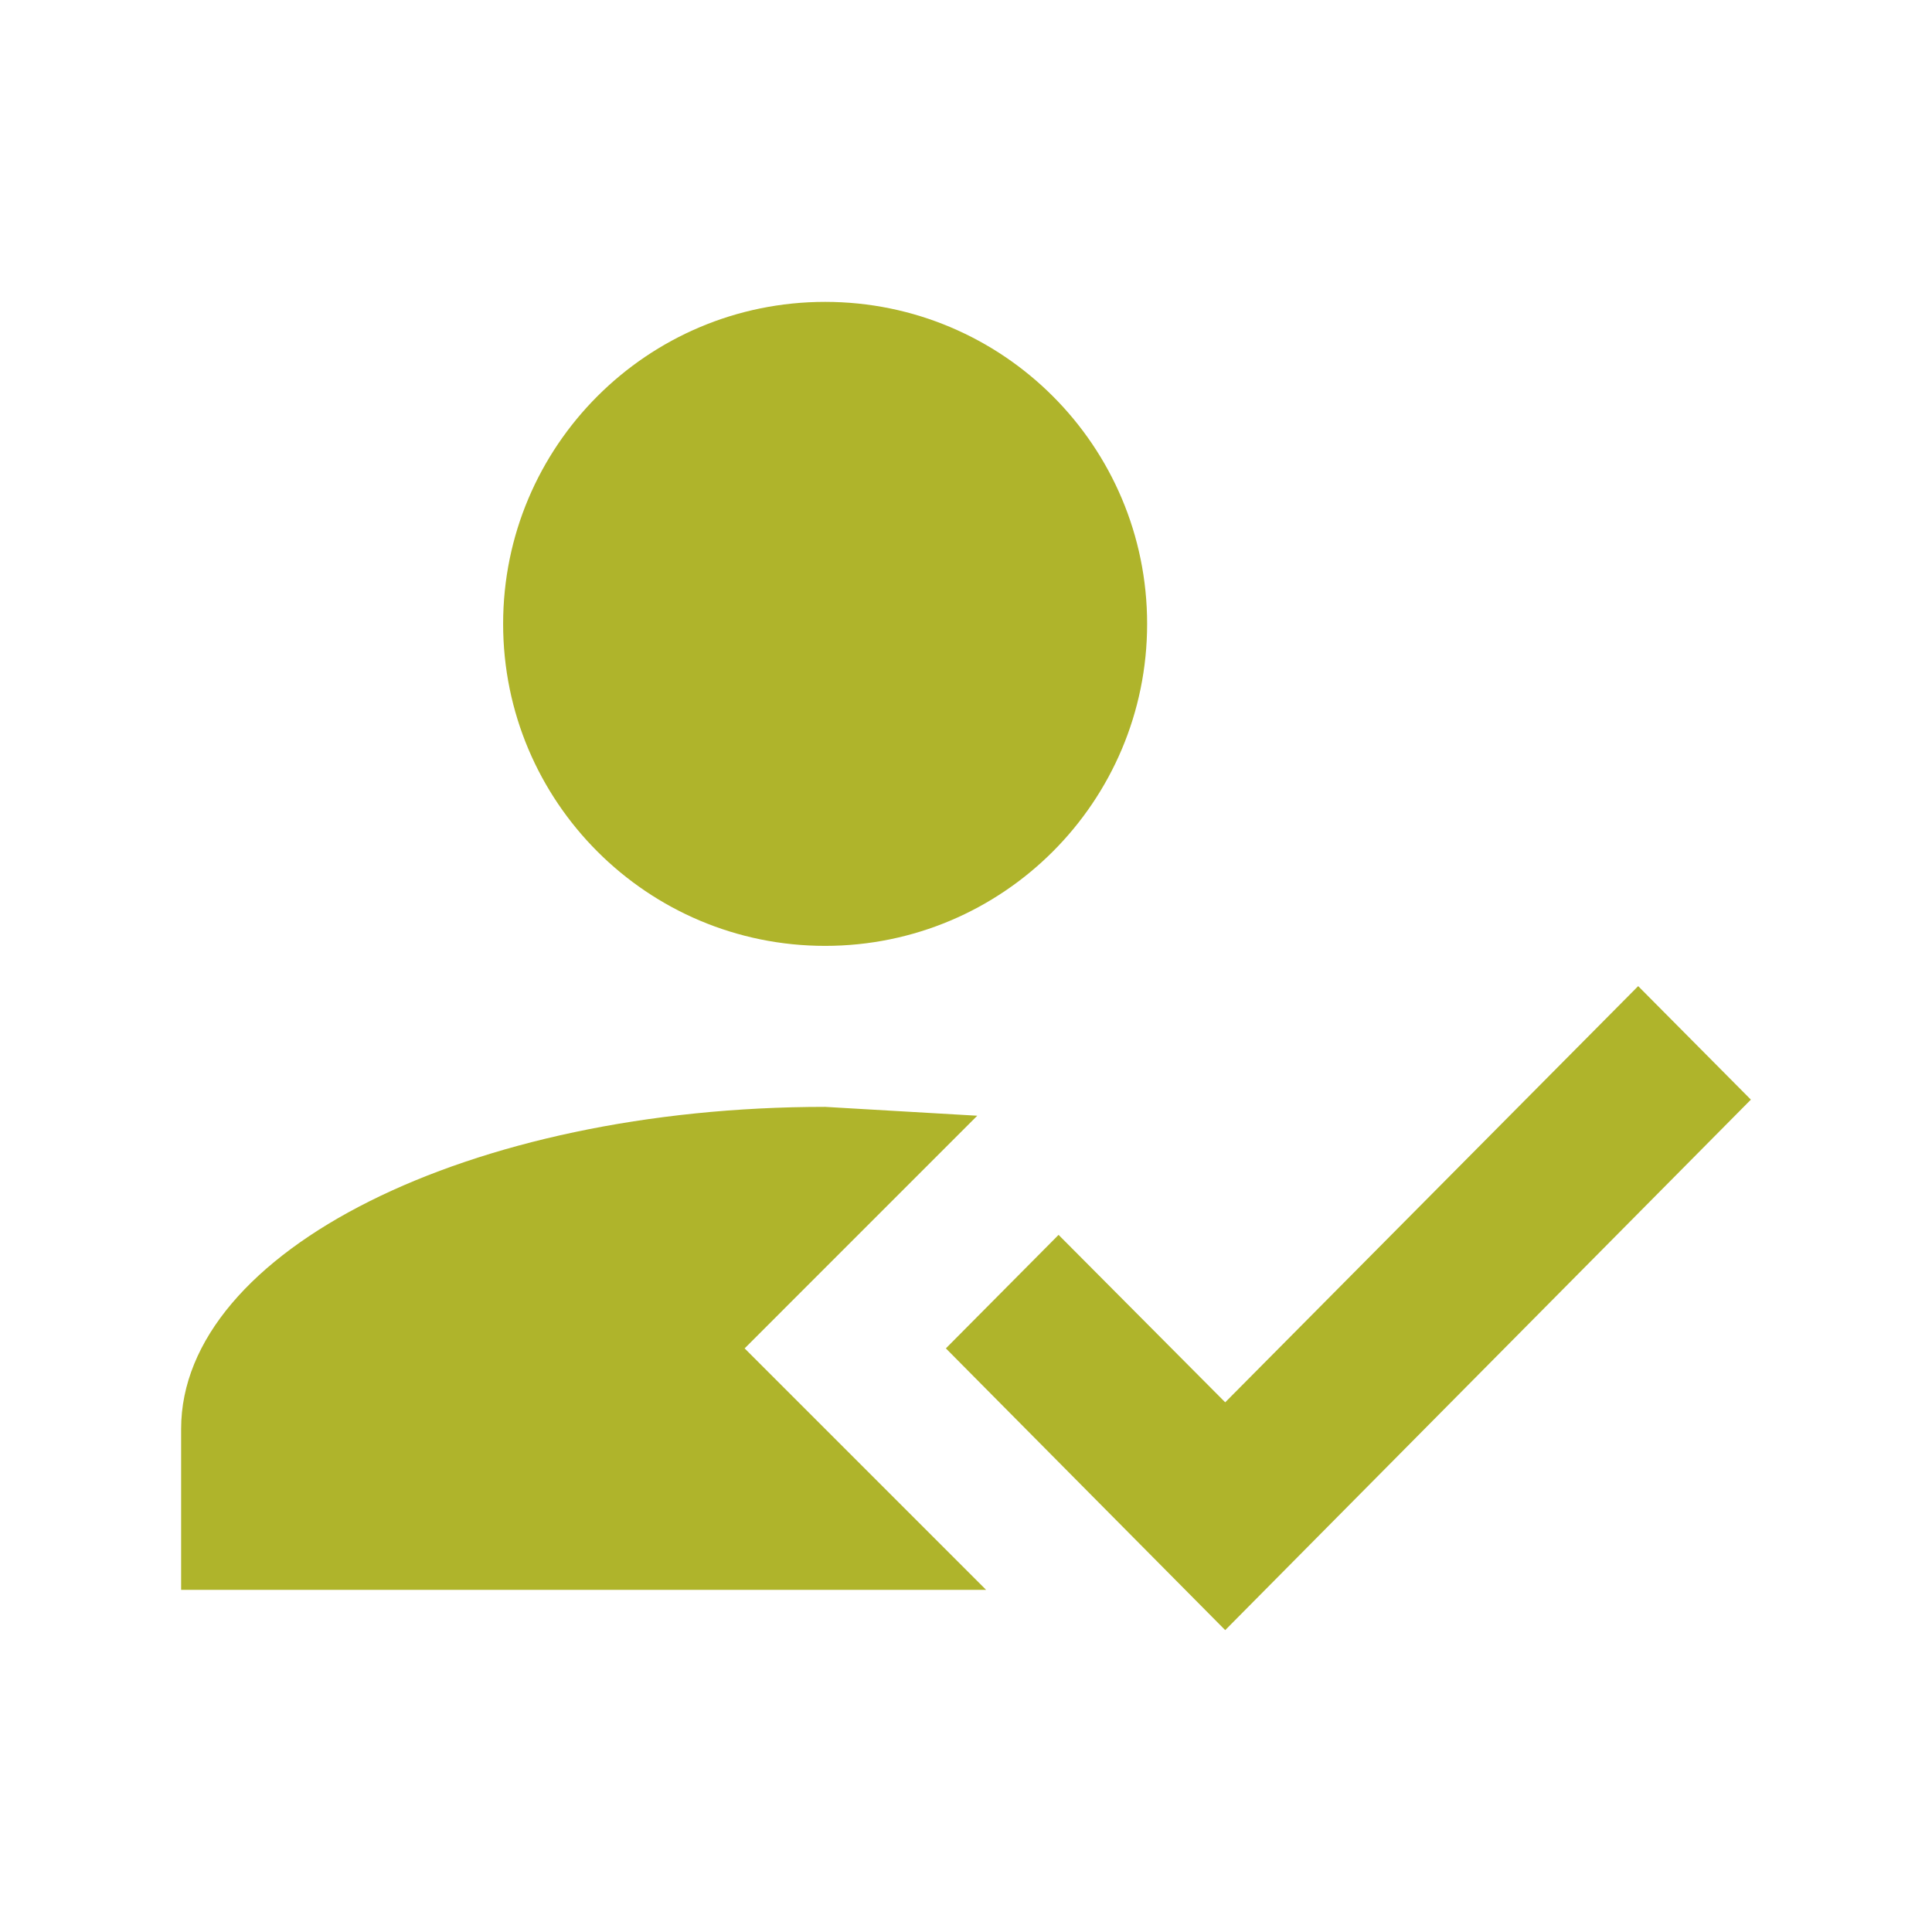
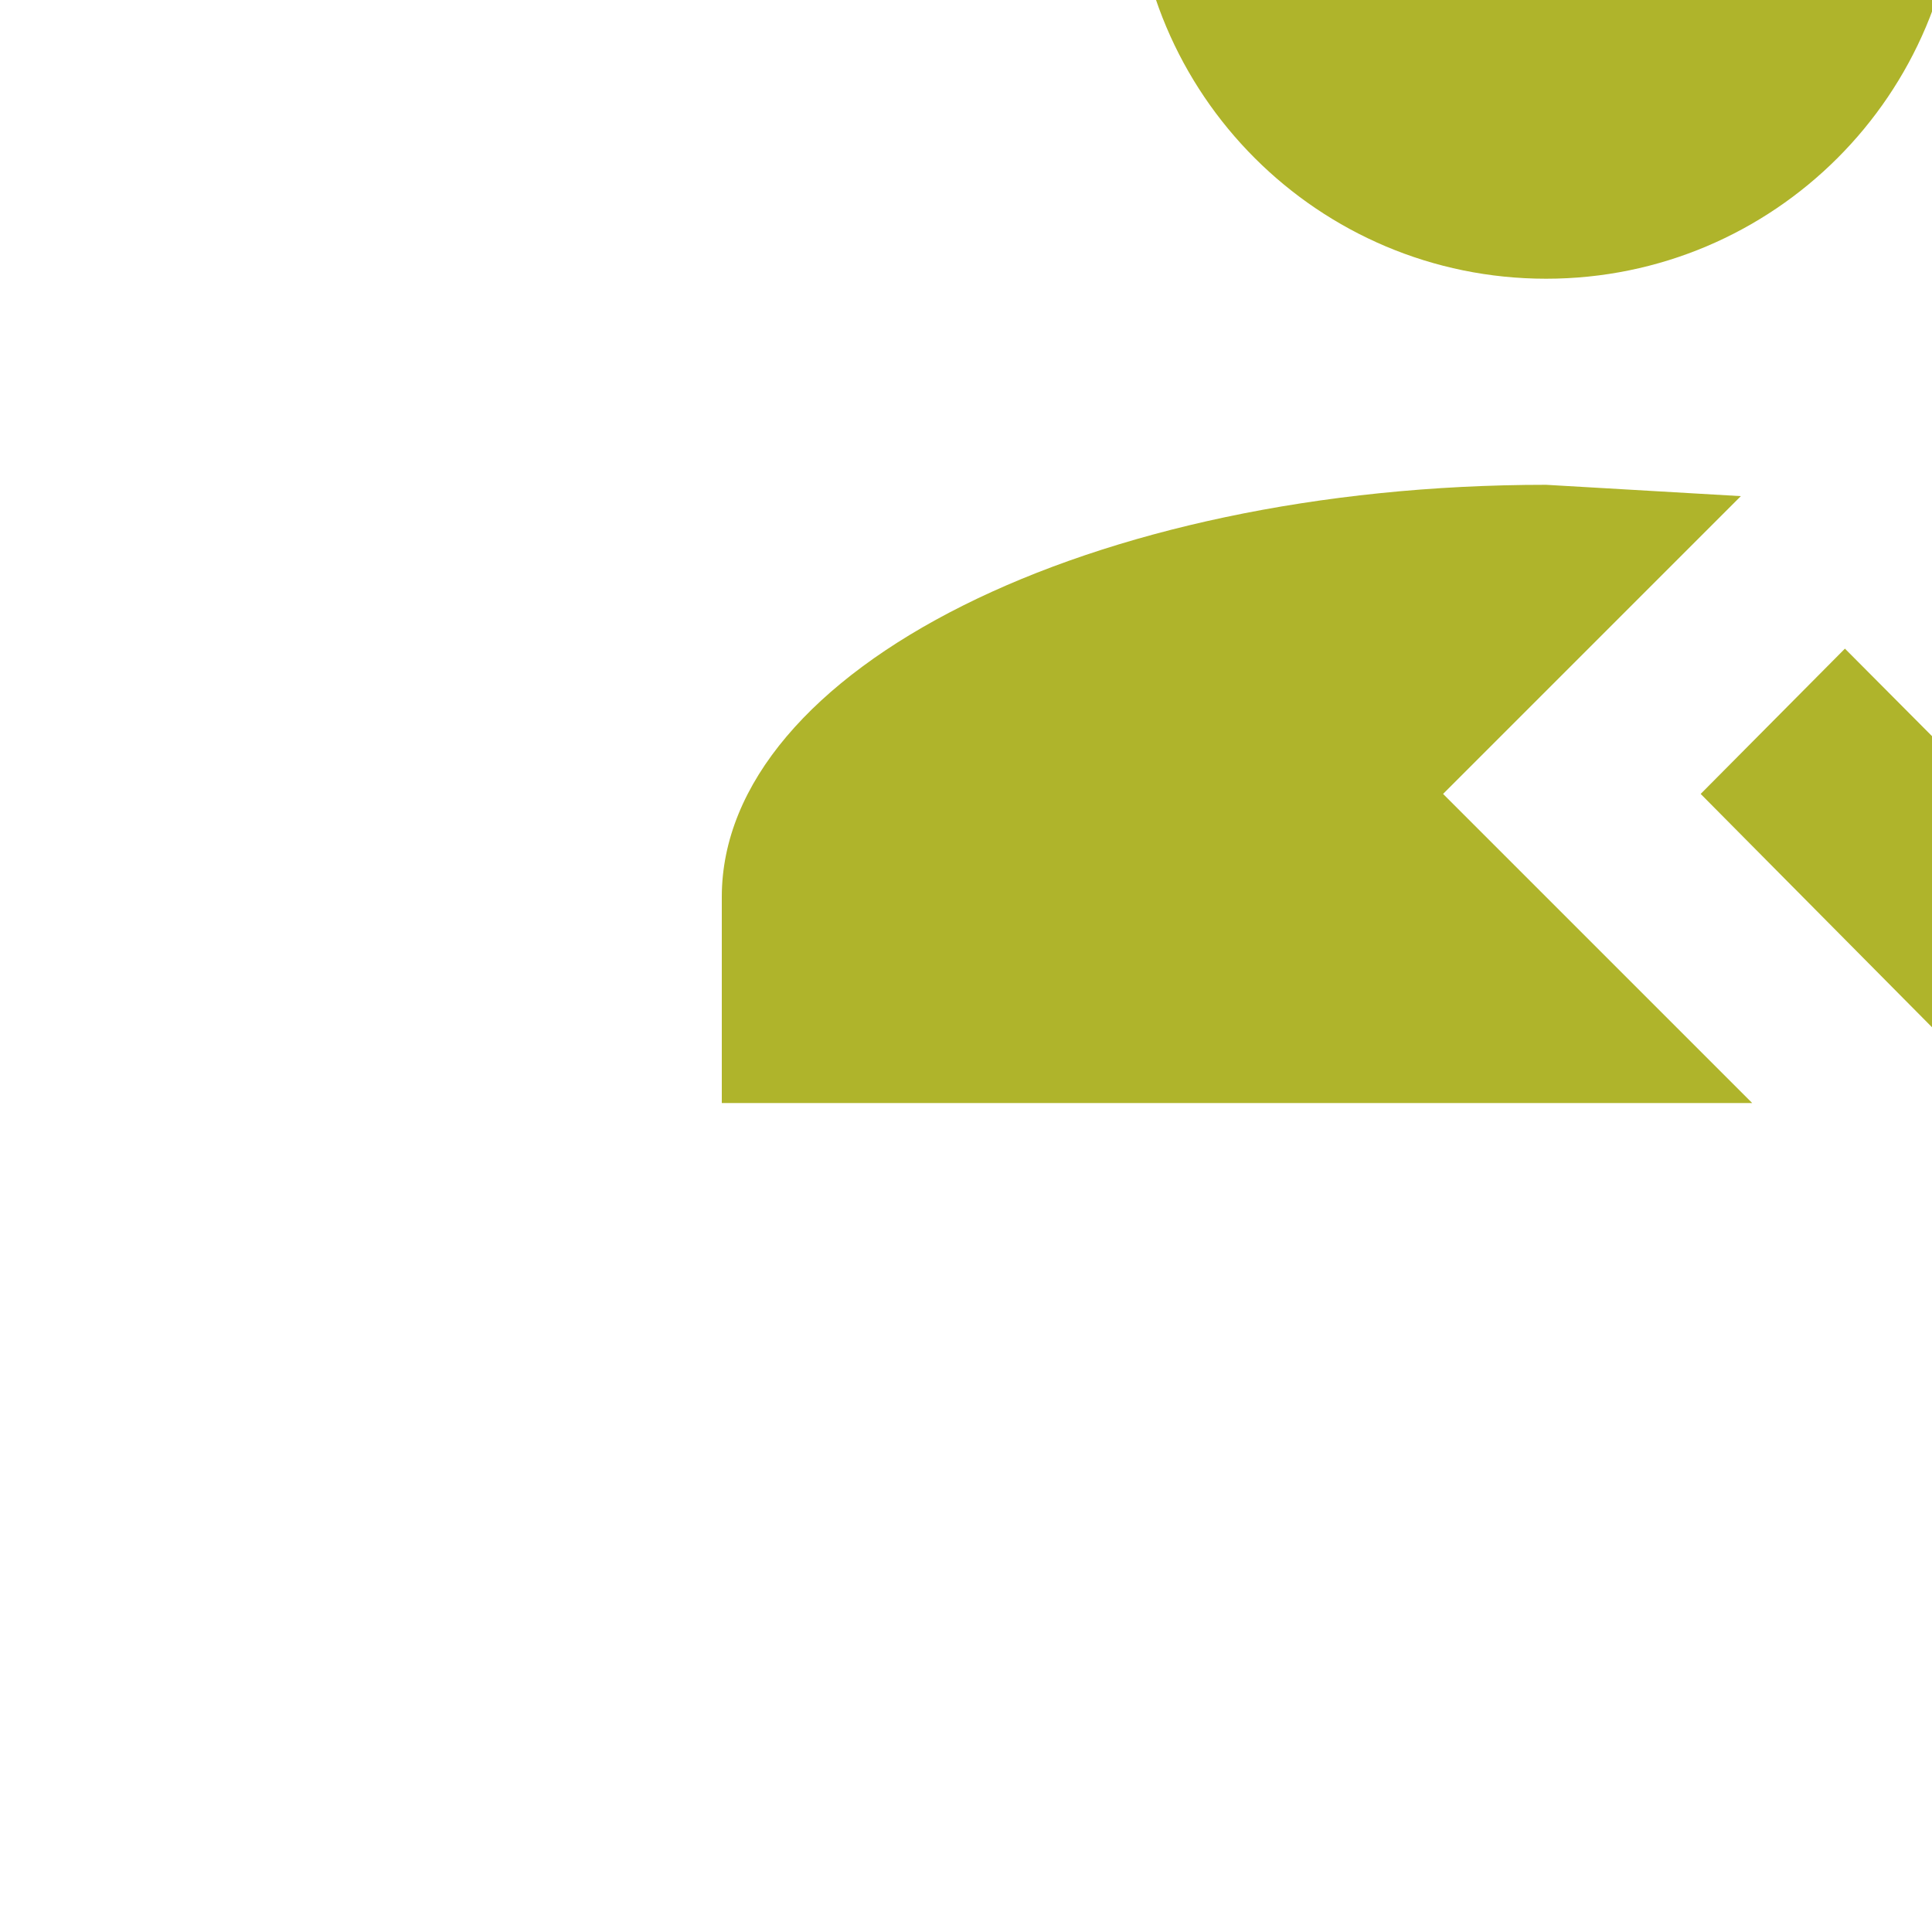
- <svg xmlns="http://www.w3.org/2000/svg" viewBox="0 0 24 24">
+ <svg xmlns="http://www.w3.org/2000/svg" viewBox="-4.755 9.045 18.75 18.75">
  <path d="m20.35 12.25 1.4 1.41-6.53 6.59-3.47-3.5 1.4-1.41 2.07 2.08zm-11.1 4.5 3 3h-10v-2c0-2.21 3.58-4 8-4l1.89.11zm1-13a4 4 0 0 1 4 4 4 4 0 0 1-4 4 4 4 0 0 1-4-4 4 4 0 0 1 4-4" style="fill:#afb42b" />
</svg>
